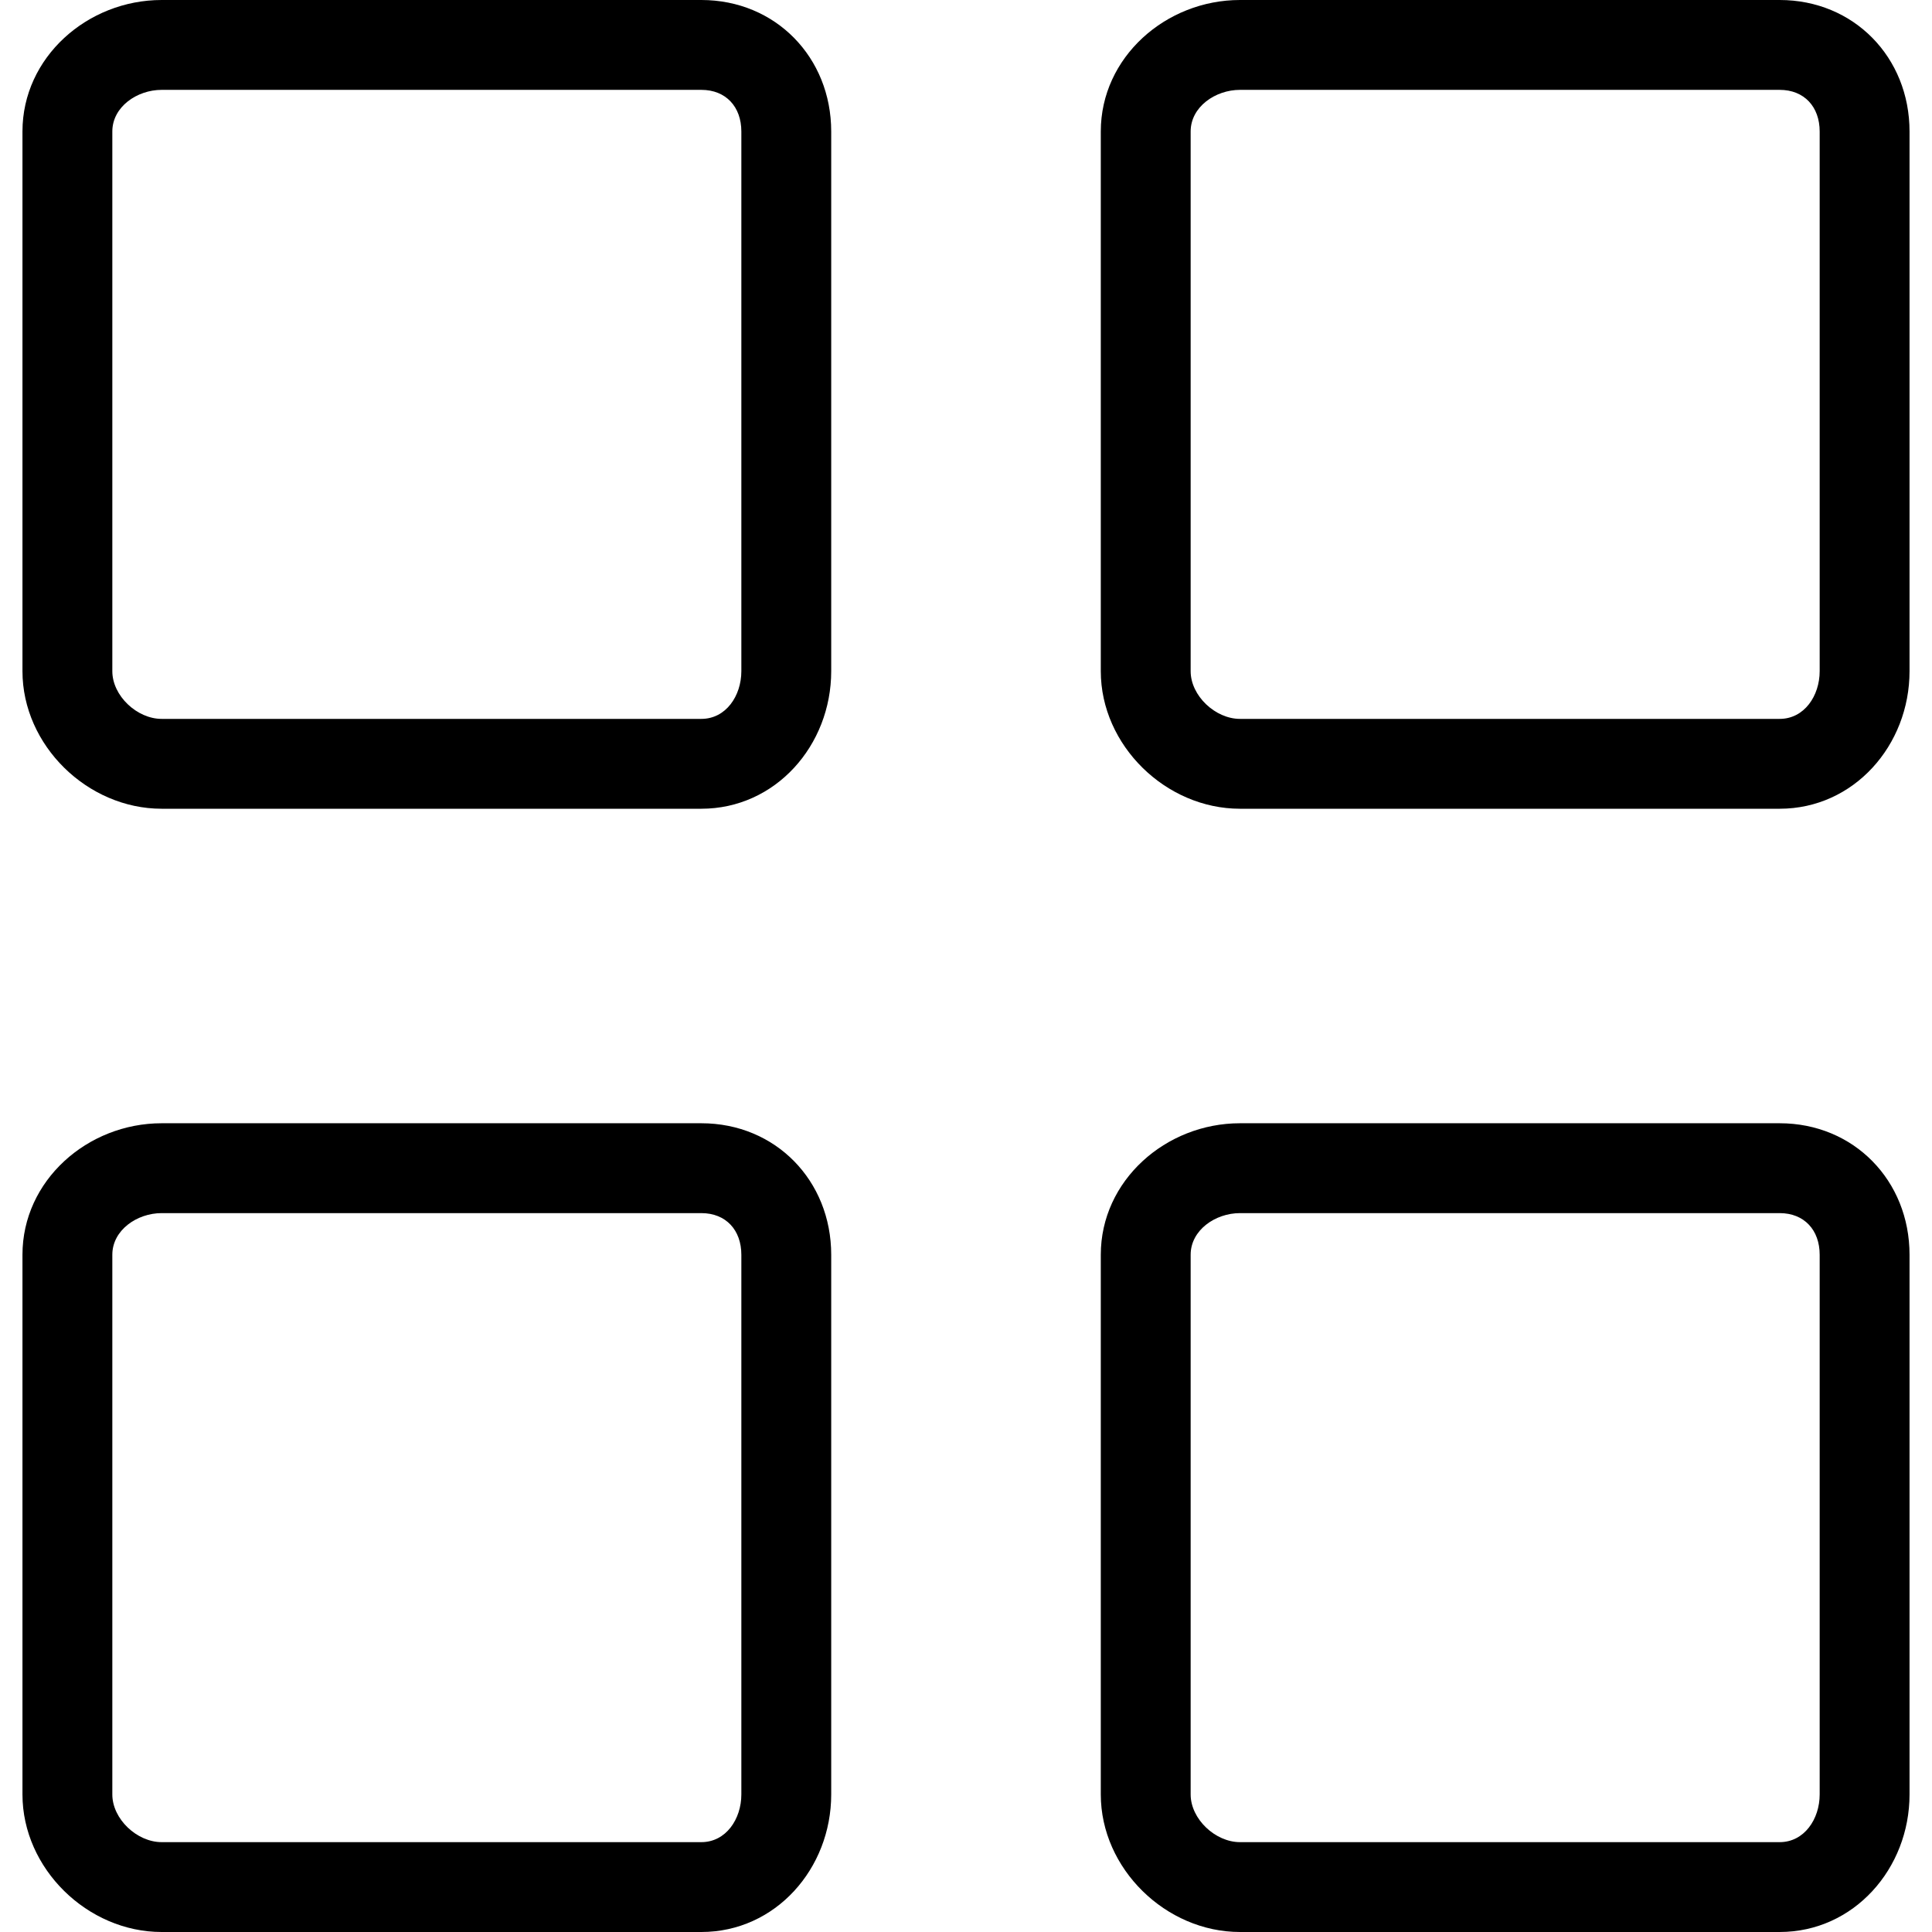
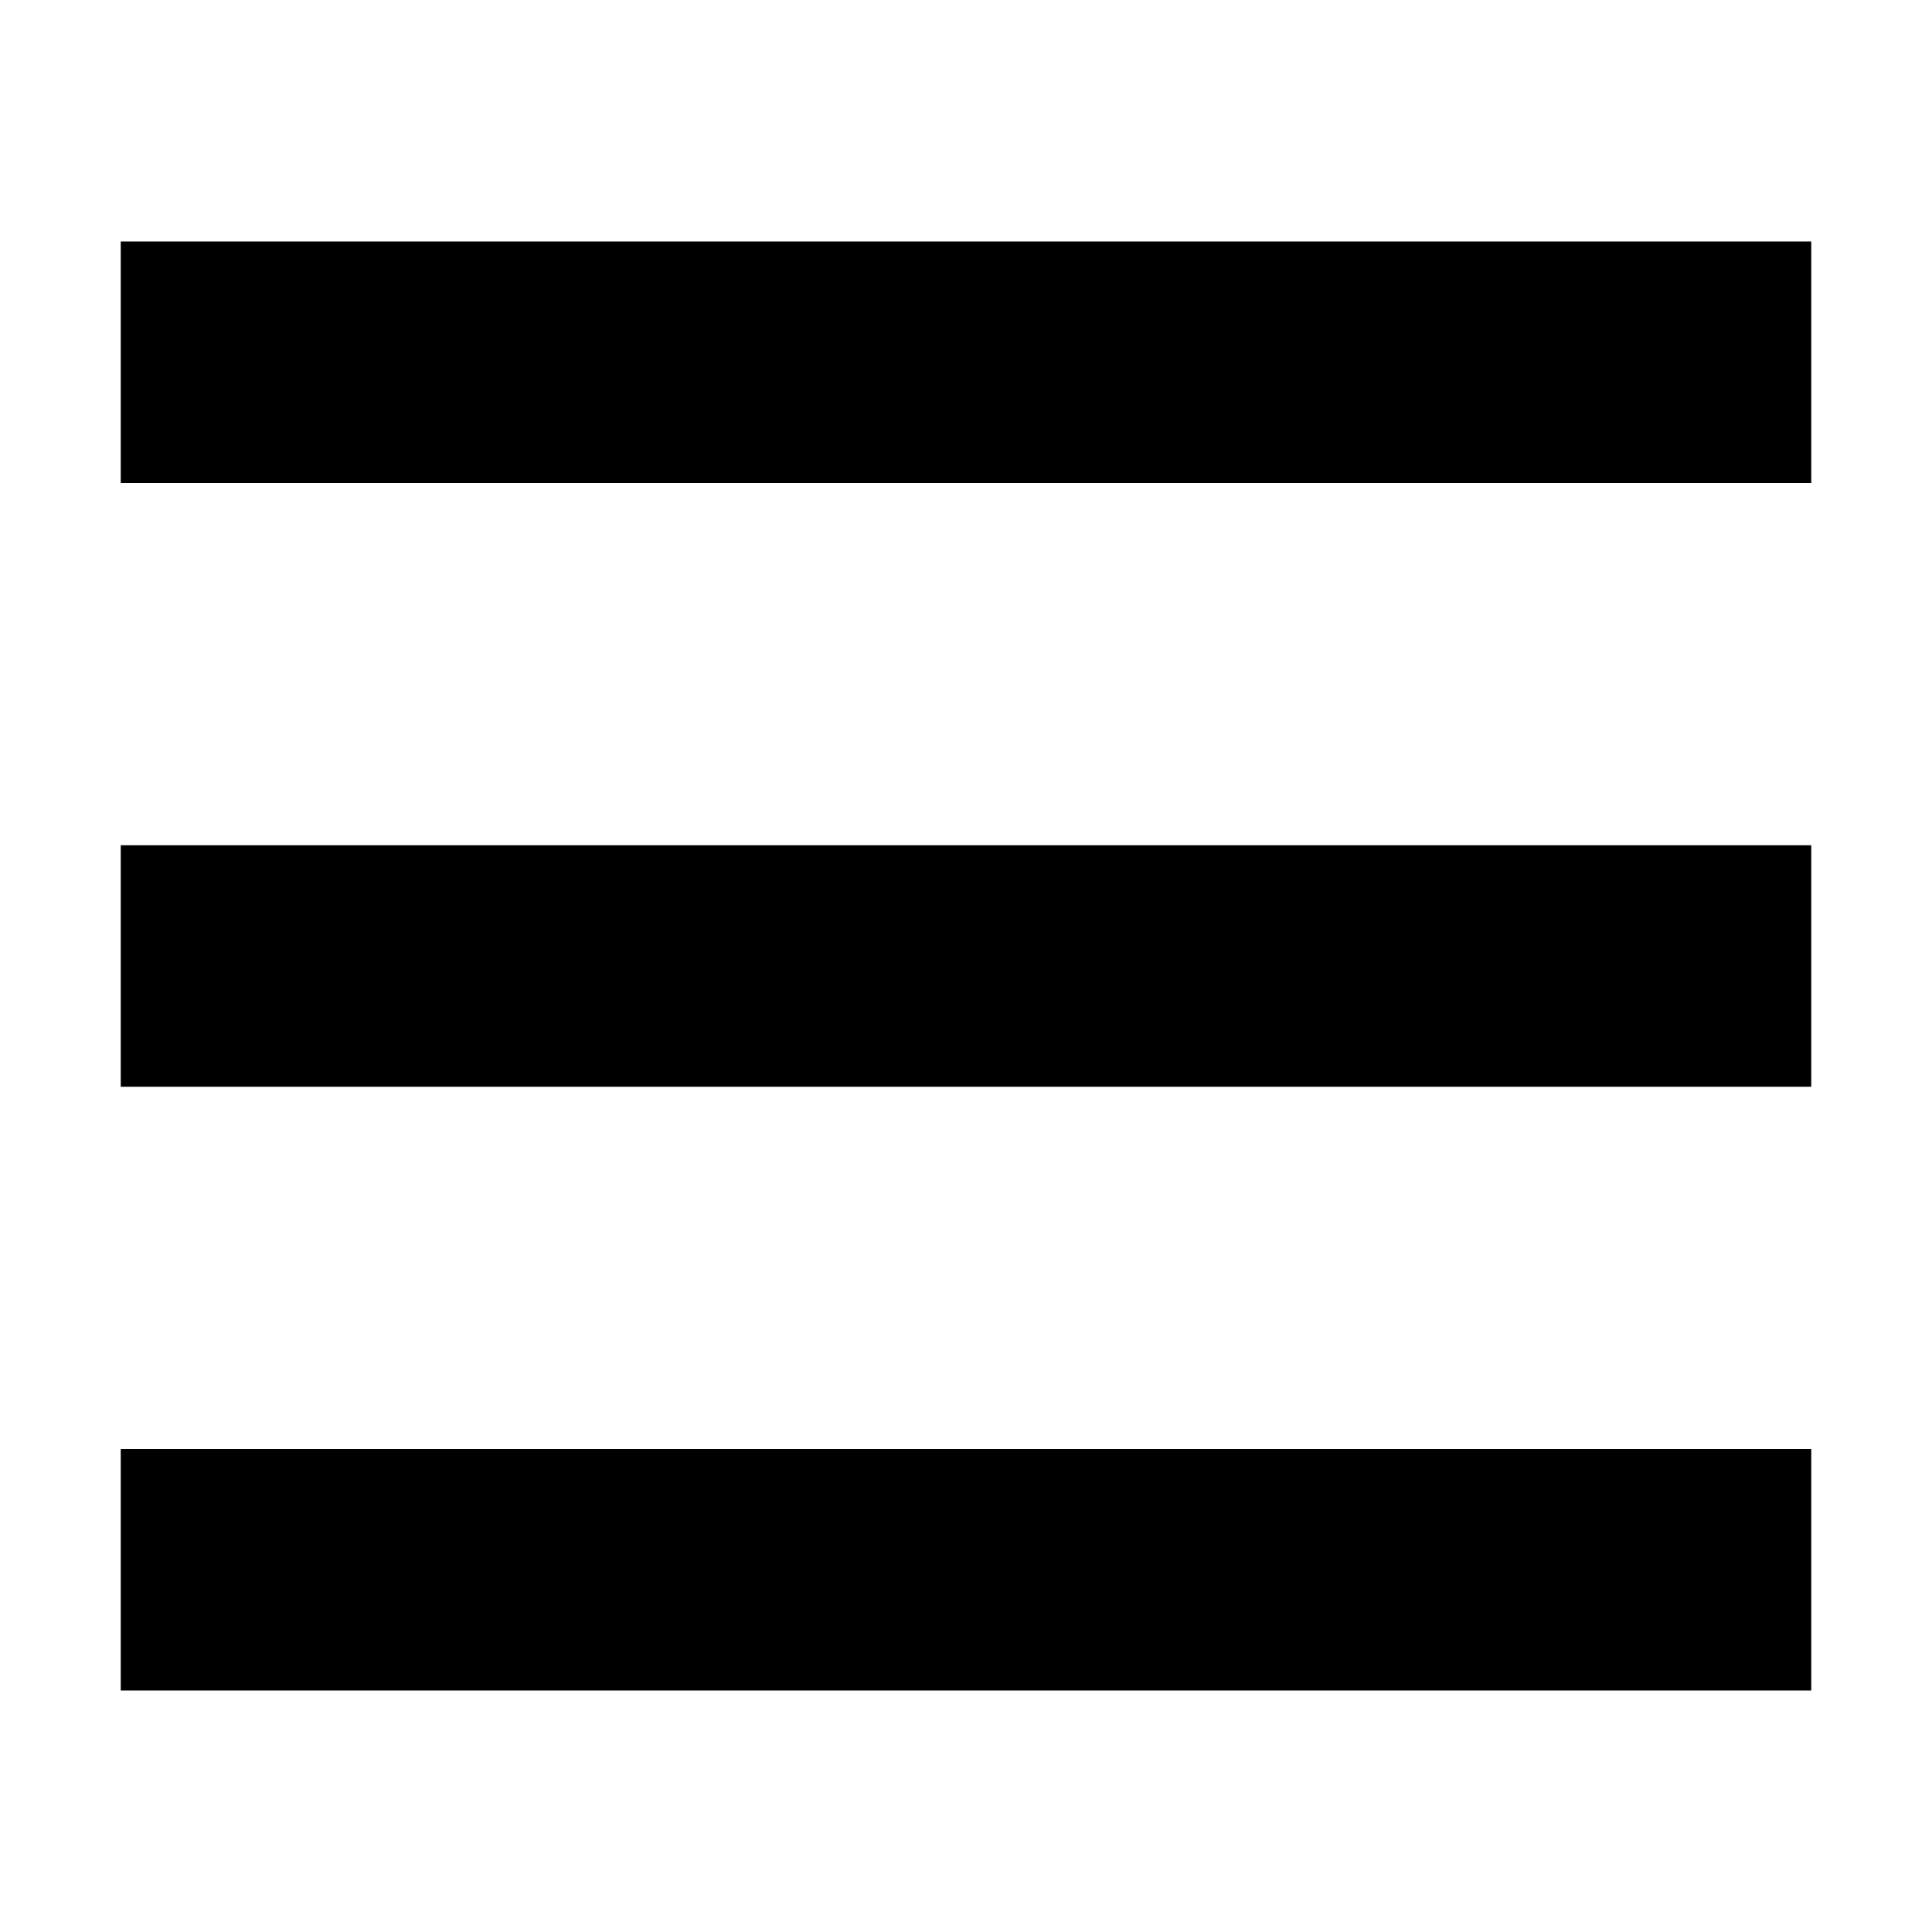
- <svg xmlns="http://www.w3.org/2000/svg" version="1.1" id="Layer_1" x="0px" y="0px" viewBox="0 0 512 512" style="enable-background:new 0 0 512 512;" xml:space="preserve">
-   <g>
-     <g>
-       <path d="M185.86,0H42.837C23.18,0,5.953,15.183,5.953,34.846v143.023c0,19.663,17.227,36.456,36.884,36.456H185.86    c19.657,0,34.419-16.794,34.419-36.456V34.846C220.279,15.183,205.517,0,185.86,0z M196.465,177.869    c0,6.523-4.076,12.643-10.605,12.643H42.837c-6.529,0-13.07-6.119-13.07-12.643V34.846c0-6.524,6.541-11.032,13.07-11.032H185.86    c6.529,0,10.605,4.509,10.605,11.032V177.869z" />
-     </g>
-   </g>
-   <g>
-     <g>
-       <path d="M185.86,297.674H42.837c-19.657,0-36.884,15.183-36.884,34.846v143.023C5.953,495.206,23.18,512,42.837,512H185.86    c19.657,0,34.419-16.794,34.419-36.456V332.521C220.279,312.858,205.517,297.674,185.86,297.674z M196.465,475.544    c0,6.523-4.076,12.643-10.605,12.643H42.837c-6.529,0-13.07-6.119-13.07-12.643V332.521c0-6.524,6.541-11.032,13.07-11.032H185.86    c6.529,0,10.605,4.509,10.605,11.032V475.544z" />
-     </g>
-   </g>
-   <g>
-     <g>
-       <path d="M471.628,0H328.605c-19.657,0-36.884,15.183-36.884,34.846v143.023c0,19.663,17.227,36.456,36.884,36.456h143.023    c19.657,0,34.419-16.794,34.419-36.456V34.846C506.047,15.183,491.285,0,471.628,0z M482.233,177.869    c0,6.523-4.075,12.643-10.605,12.643H328.605c-6.529,0-13.07-6.119-13.07-12.643V34.846c0-6.524,6.541-11.032,13.07-11.032    h143.023c6.529,0,10.605,4.509,10.605,11.032V177.869z" />
-     </g>
-   </g>
-   <g>
-     <g>
-       <path d="M471.628,297.674H328.605c-19.657,0-36.884,15.183-36.884,34.846v143.023c0,19.663,17.227,36.456,36.884,36.456h143.023    c19.657,0,34.419-16.794,34.419-36.456V332.521C506.047,312.858,491.285,297.674,471.628,297.674z M482.233,475.544    c0,6.523-4.075,12.643-10.605,12.643H328.605c-6.529,0-13.07-6.119-13.07-12.643V332.521c0-6.524,6.541-11.032,13.07-11.032    h143.023c6.529,0,10.605,4.509,10.605,11.032V475.544z" />
-     </g>
-   </g>
+ <svg xmlns="http://www.w3.org/2000/svg" width="40px" height="40px" viewBox="0 0 16 16" version="1.1">
+   <rect width="16" height="16" id="icon-bound" fill="none" />
+   <path d="M1,9h14V7H1V9z M1,14h14v-2H1V14z M1,2v2h14V2H1z" />
</svg>
